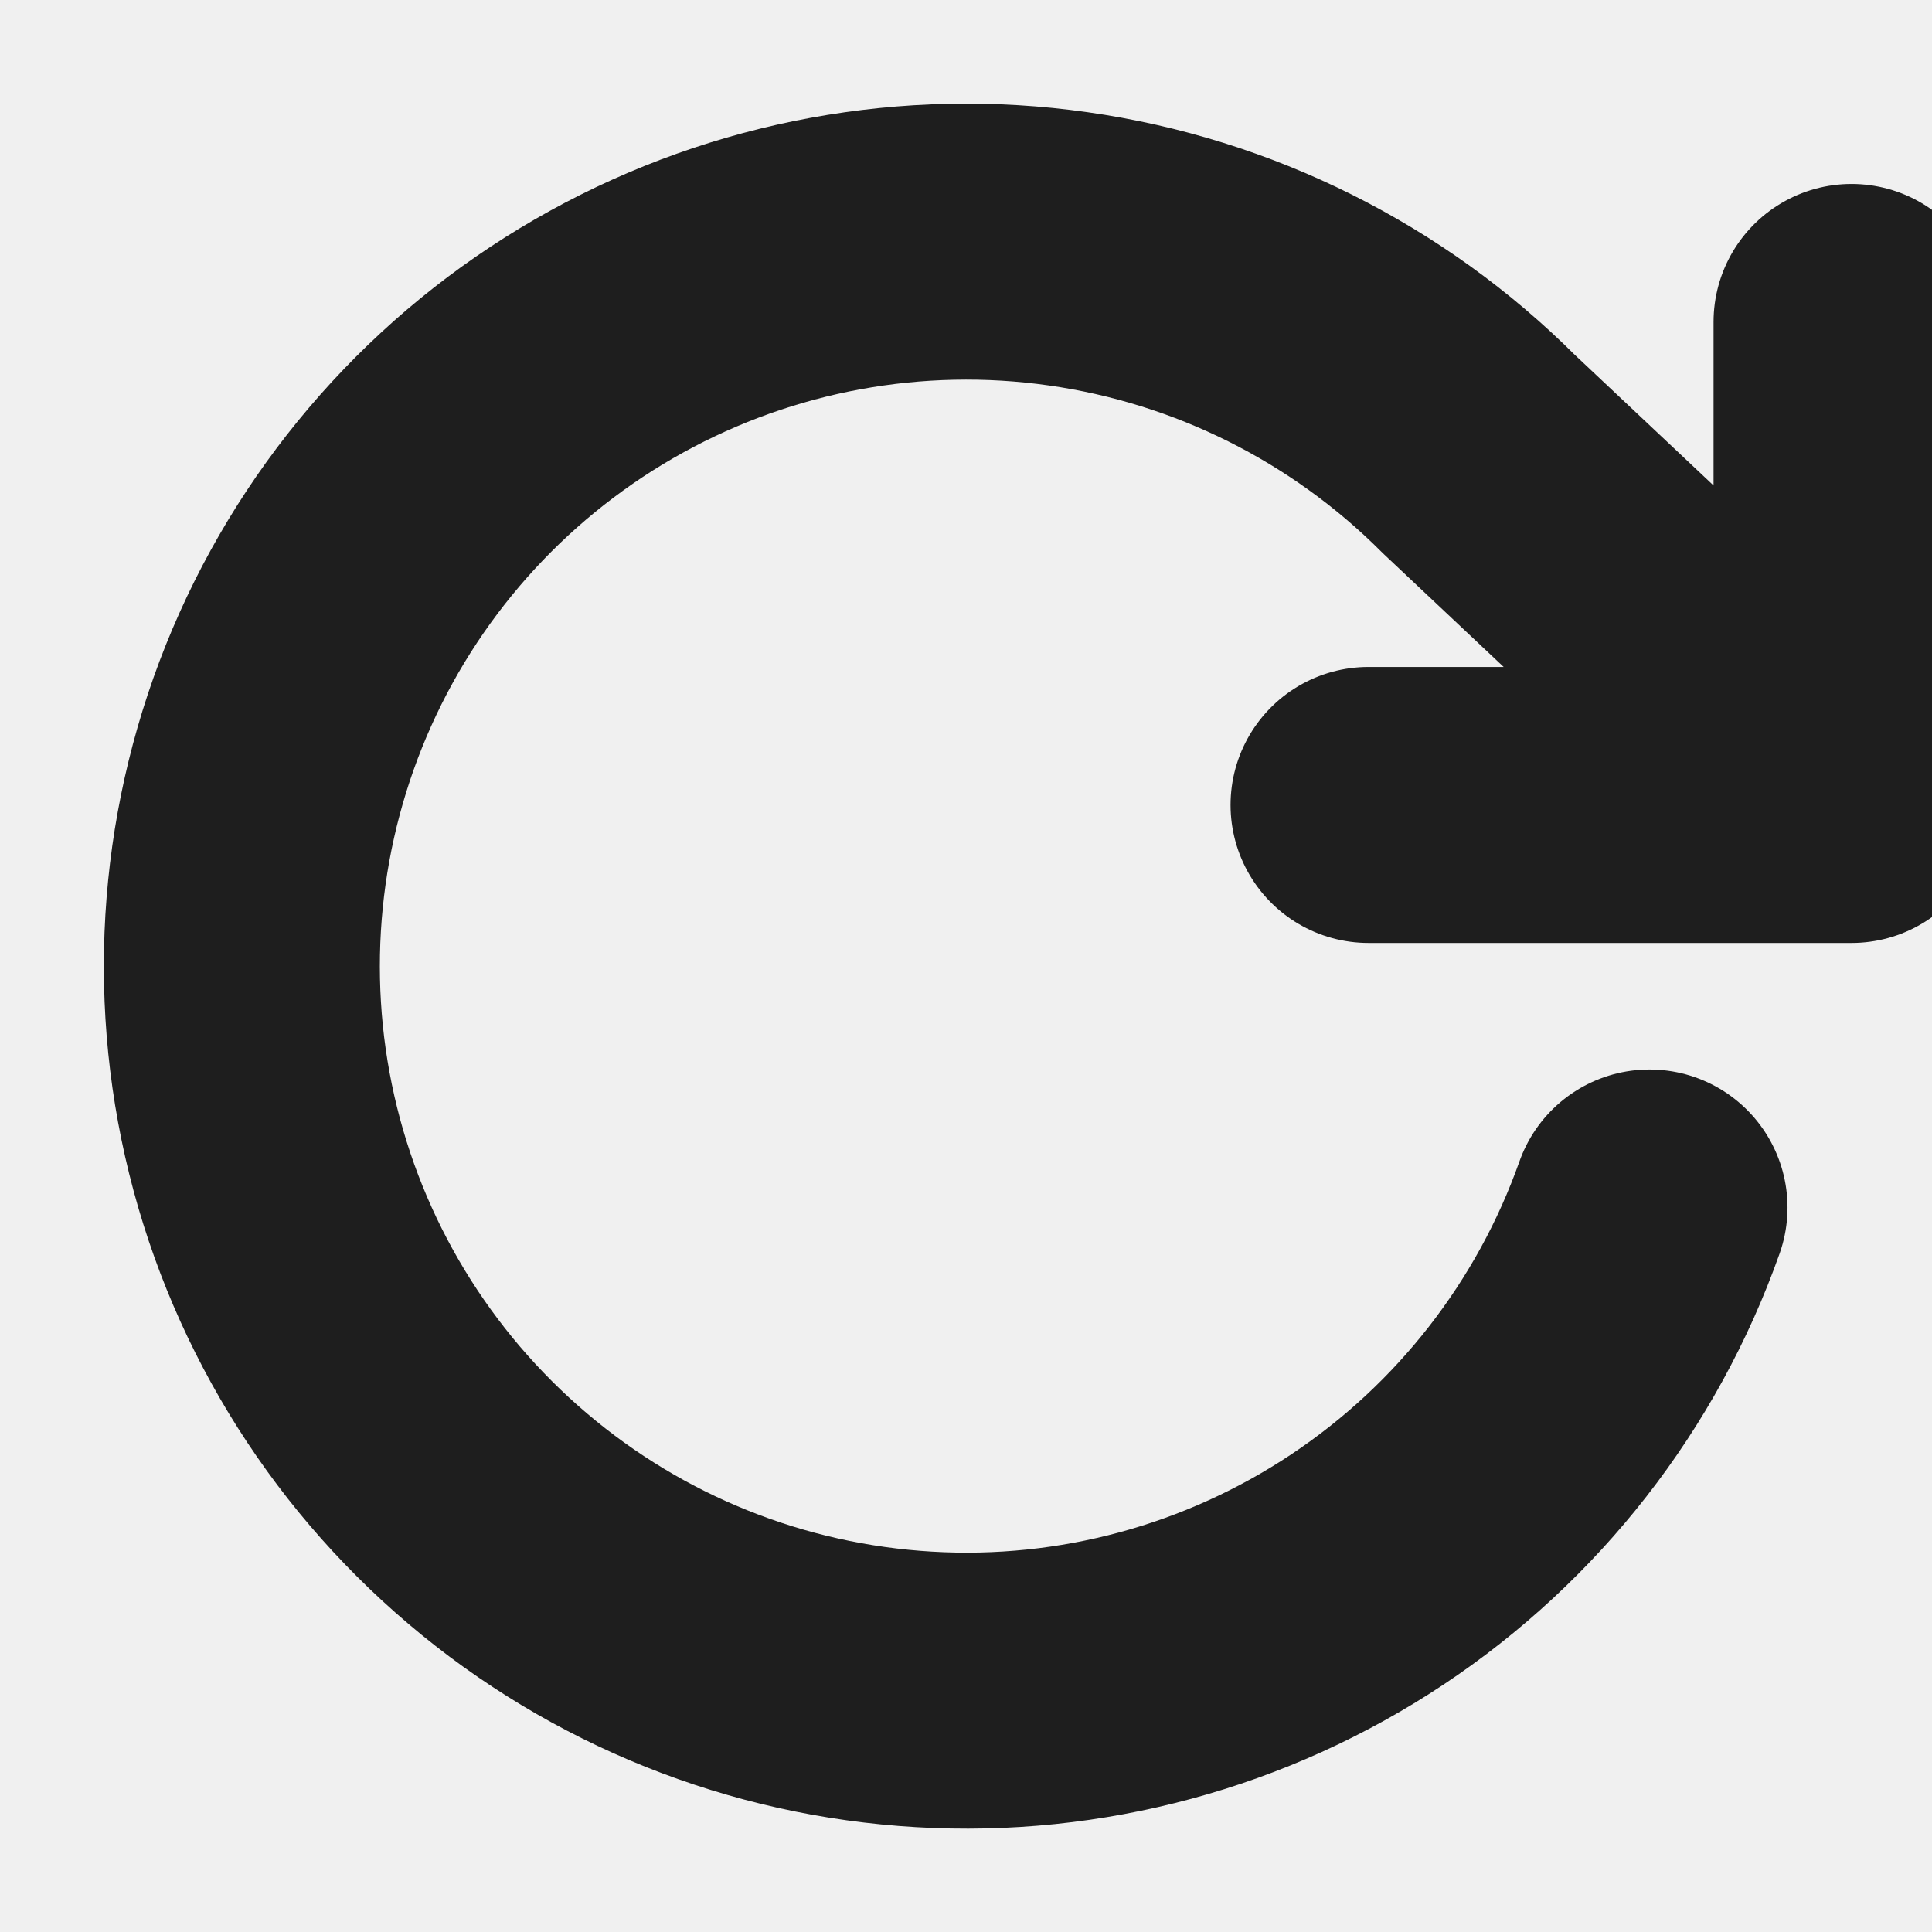
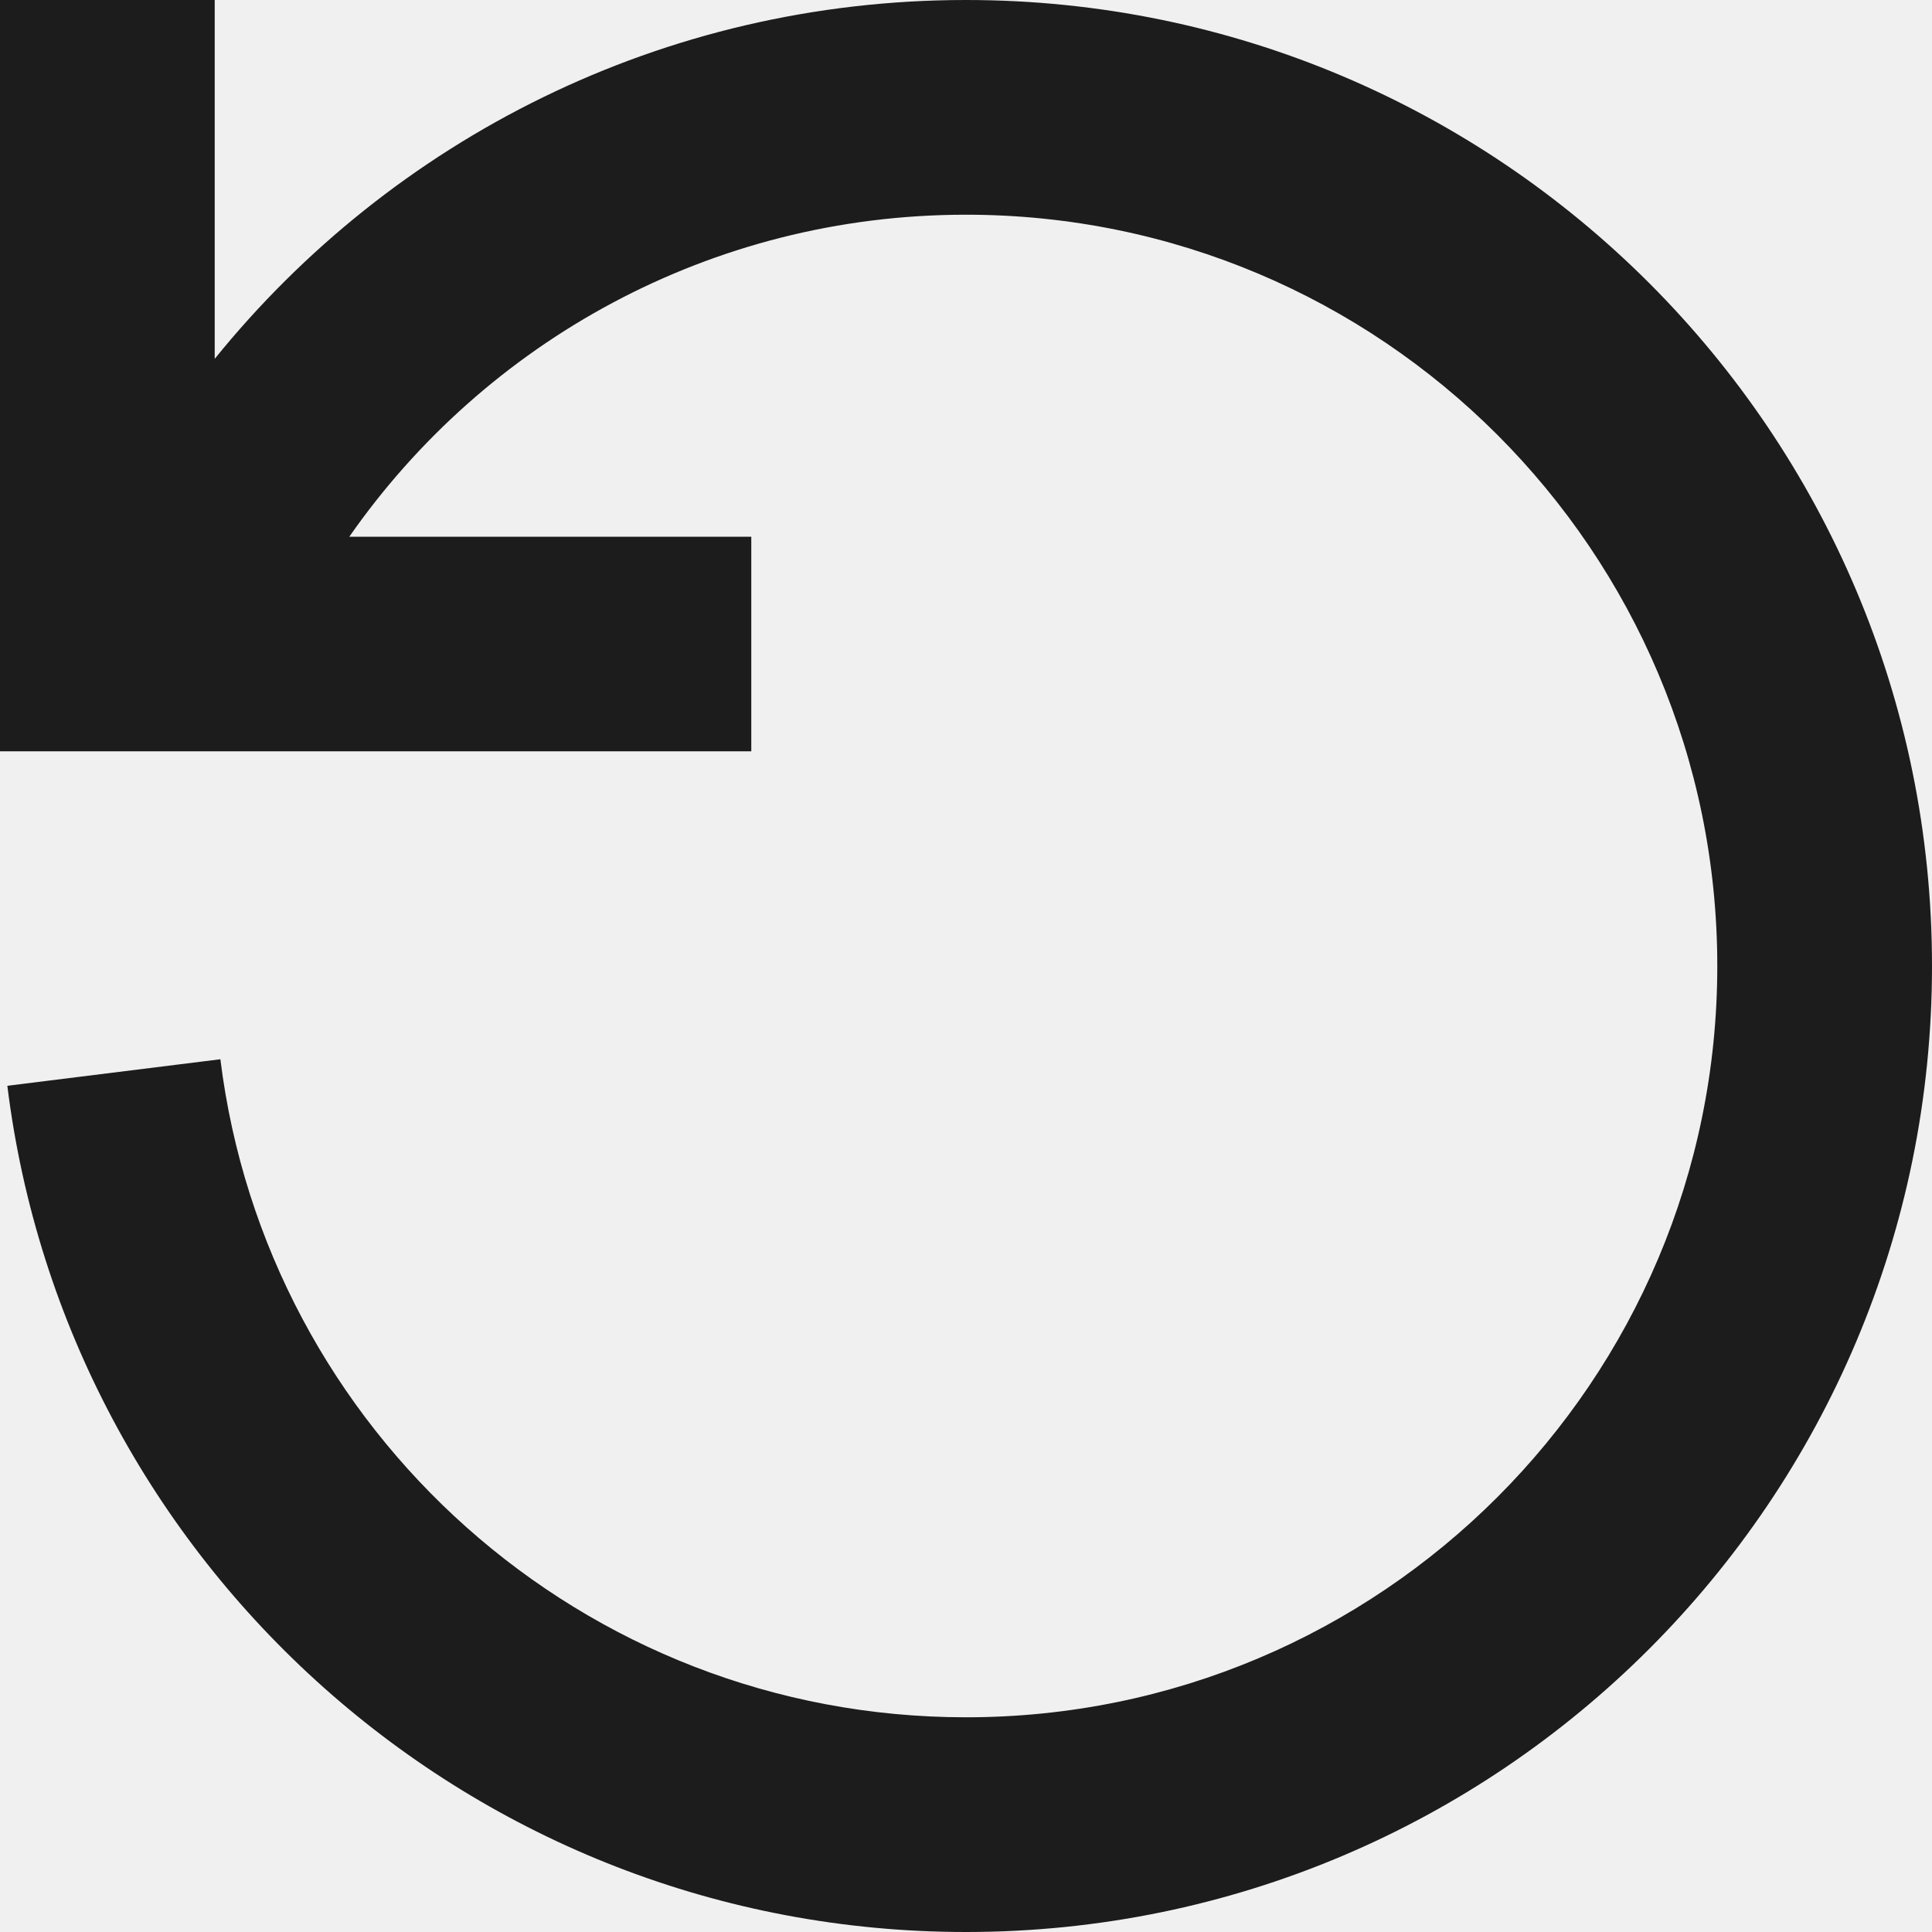
- <svg xmlns="http://www.w3.org/2000/svg" width="14" height="14" viewBox="0 0 14 14" fill="none">
-   <g clip-path="url(#clip0_115_42)">
-     <path d="M13.417 2.333V5.833M13.417 5.833H9.917M13.417 5.833L10.716 3.29C9.911 2.485 8.867 1.963 7.74 1.803C6.613 1.643 5.464 1.854 4.467 2.404C3.471 2.953 2.679 3.812 2.213 4.85C1.747 5.889 1.631 7.051 1.882 8.161C2.133 9.271 2.739 10.269 3.607 11.005C4.475 11.742 5.559 12.176 6.696 12.242C7.832 12.309 8.959 12.004 9.907 11.374C10.855 10.744 11.573 9.823 11.953 8.75" stroke="#1E1E1E" stroke-width="2" stroke-linecap="round" stroke-linejoin="round" />
-   </g>
-   <defs>
-     <clipPath id="clip0_115_42">
-       <rect width="14" height="14" fill="white" />
-     </clipPath>
-   </defs>
+ <svg xmlns="http://www.w3.org/2000/svg" width="15" height="15" viewBox="0 0 15 15" fill="none">
+   <path fill-rule="evenodd" clip-rule="evenodd" d="M7.5 15C3.673 15 0.515 12.133 0.057 8.43L1.711 8.224C2.067 11.104 4.523 13.333 7.5 13.333C10.722 13.333 13.333 10.722 13.333 7.5C13.333 4.278 10.722 1.667 7.5 1.667C5.518 1.667 3.766 2.655 2.712 4.167H5.833V5.833H0V0H1.667V2.786C3.042 1.086 5.144 0 7.5 0C11.642 0 15 3.358 15 7.5C15 11.642 11.642 15 7.5 15Z" fill="#1C1C1C" />
</svg>
